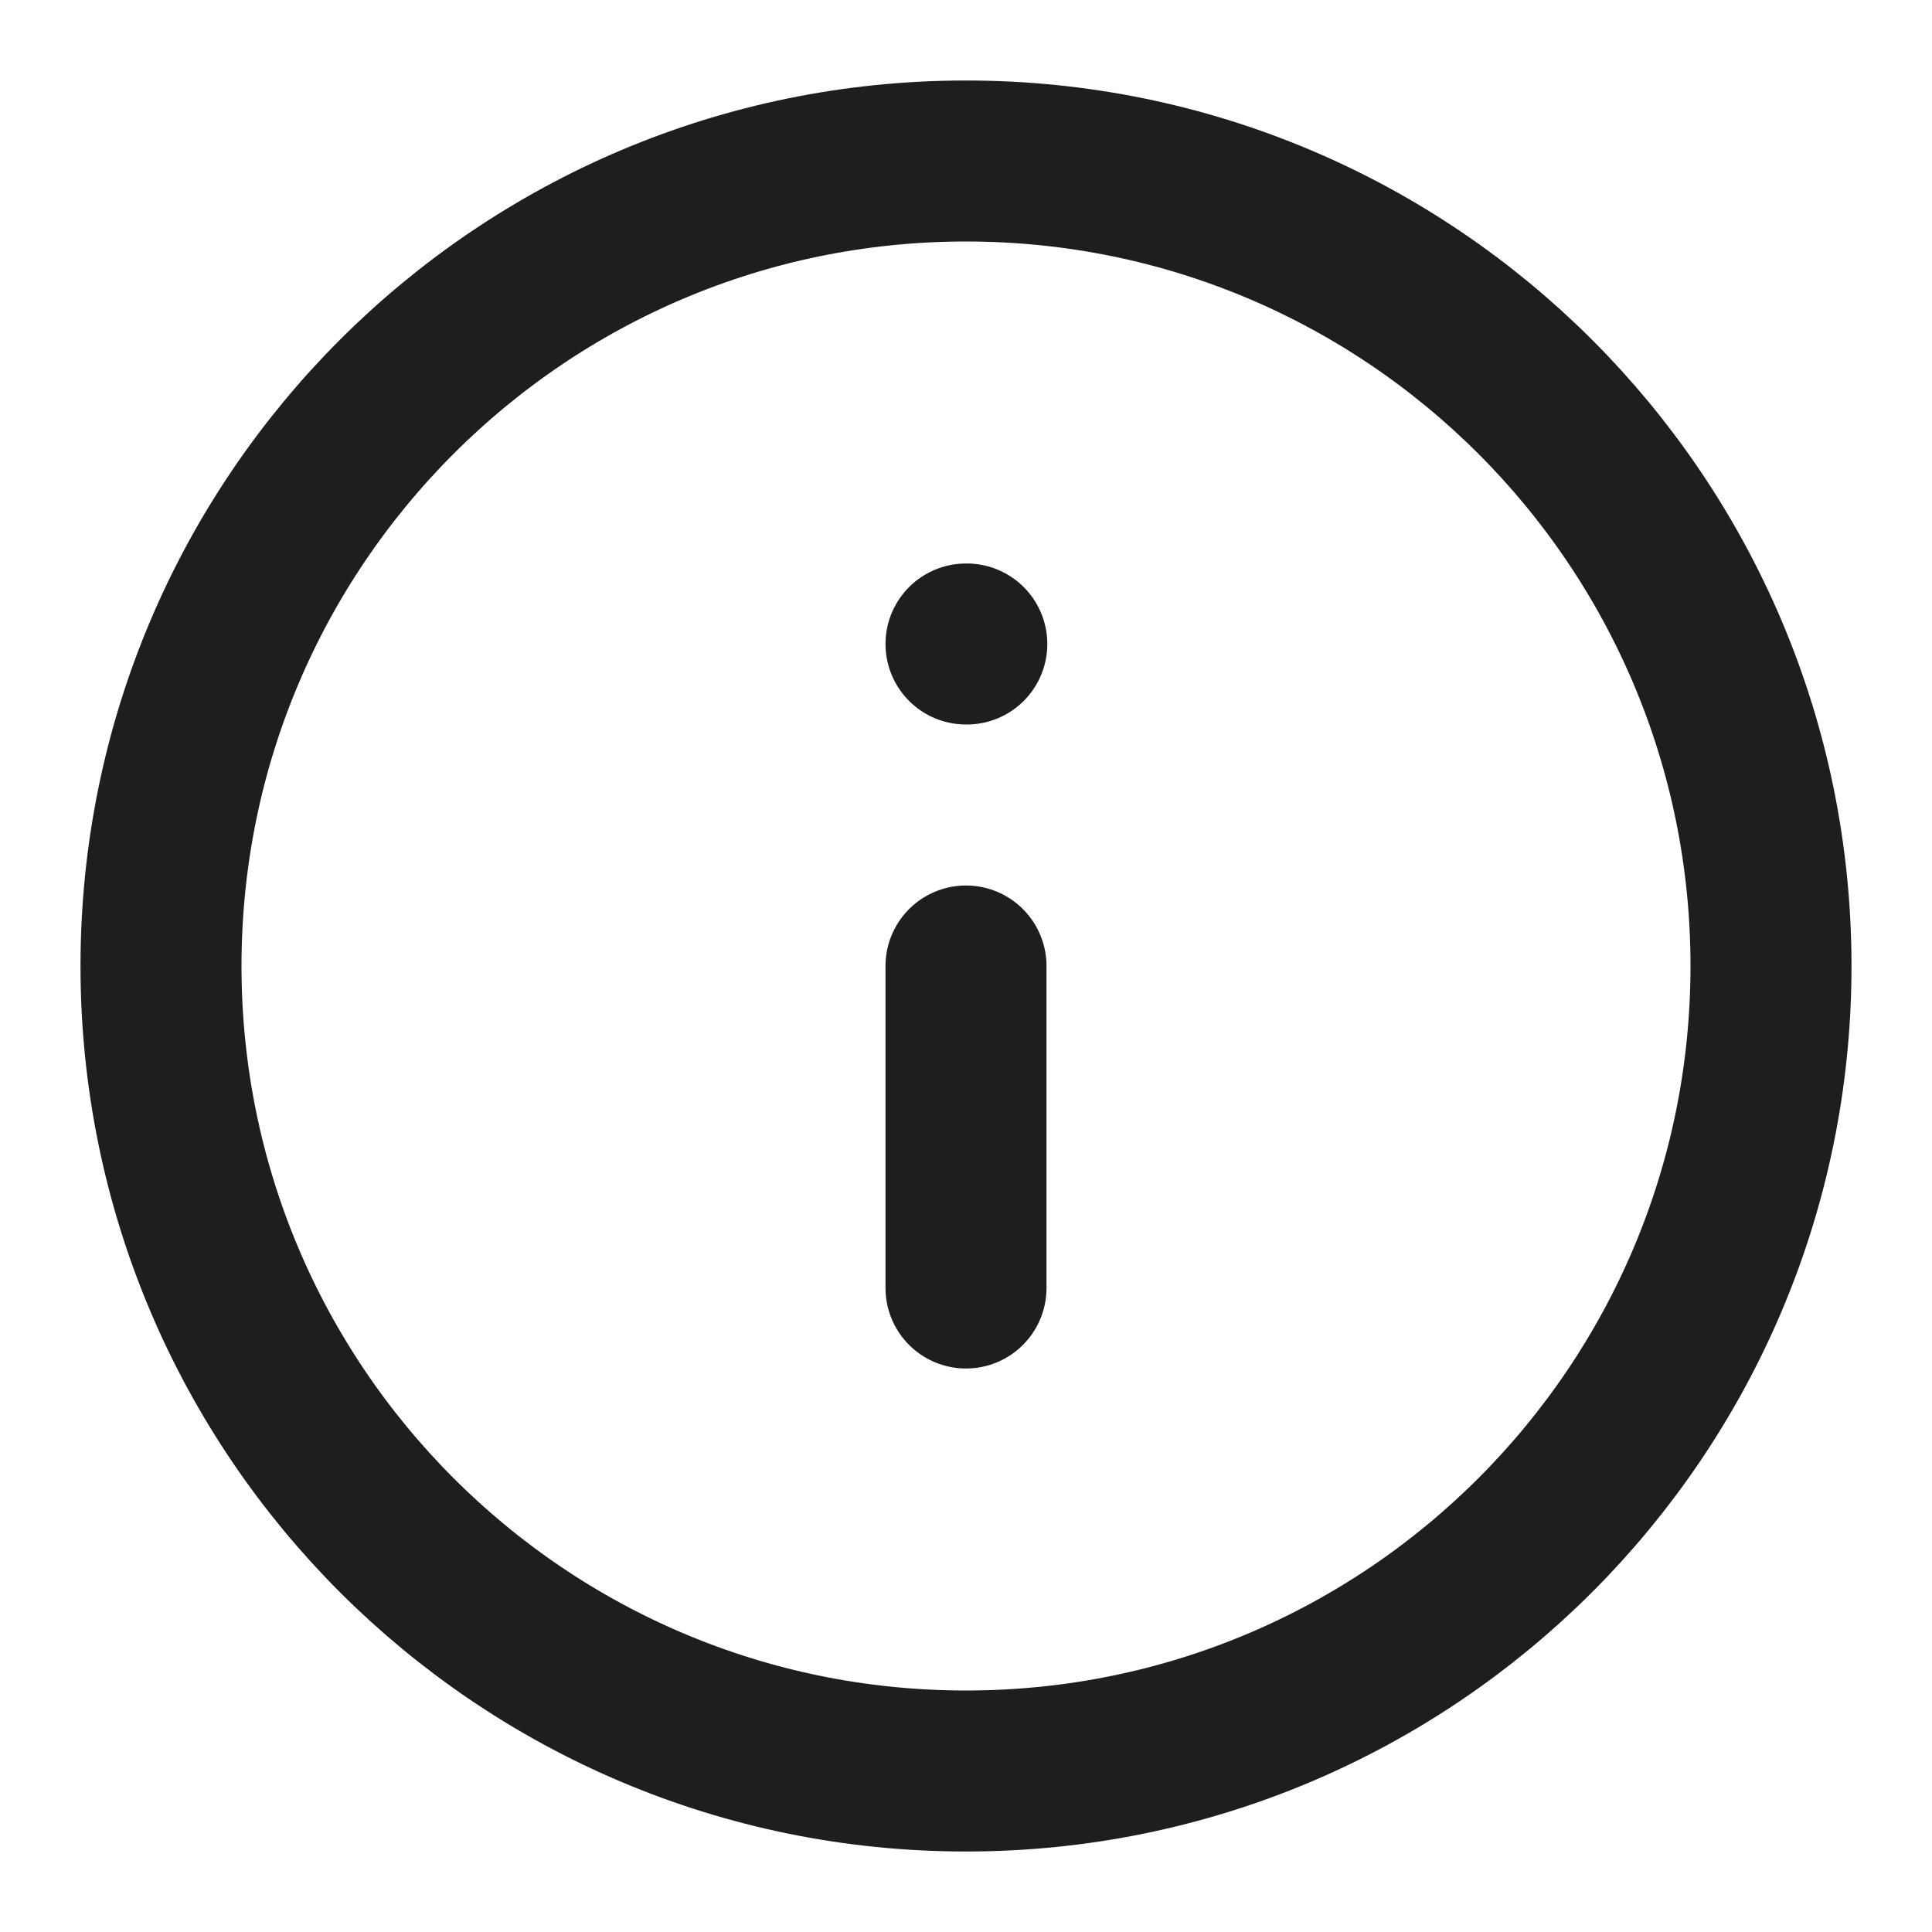
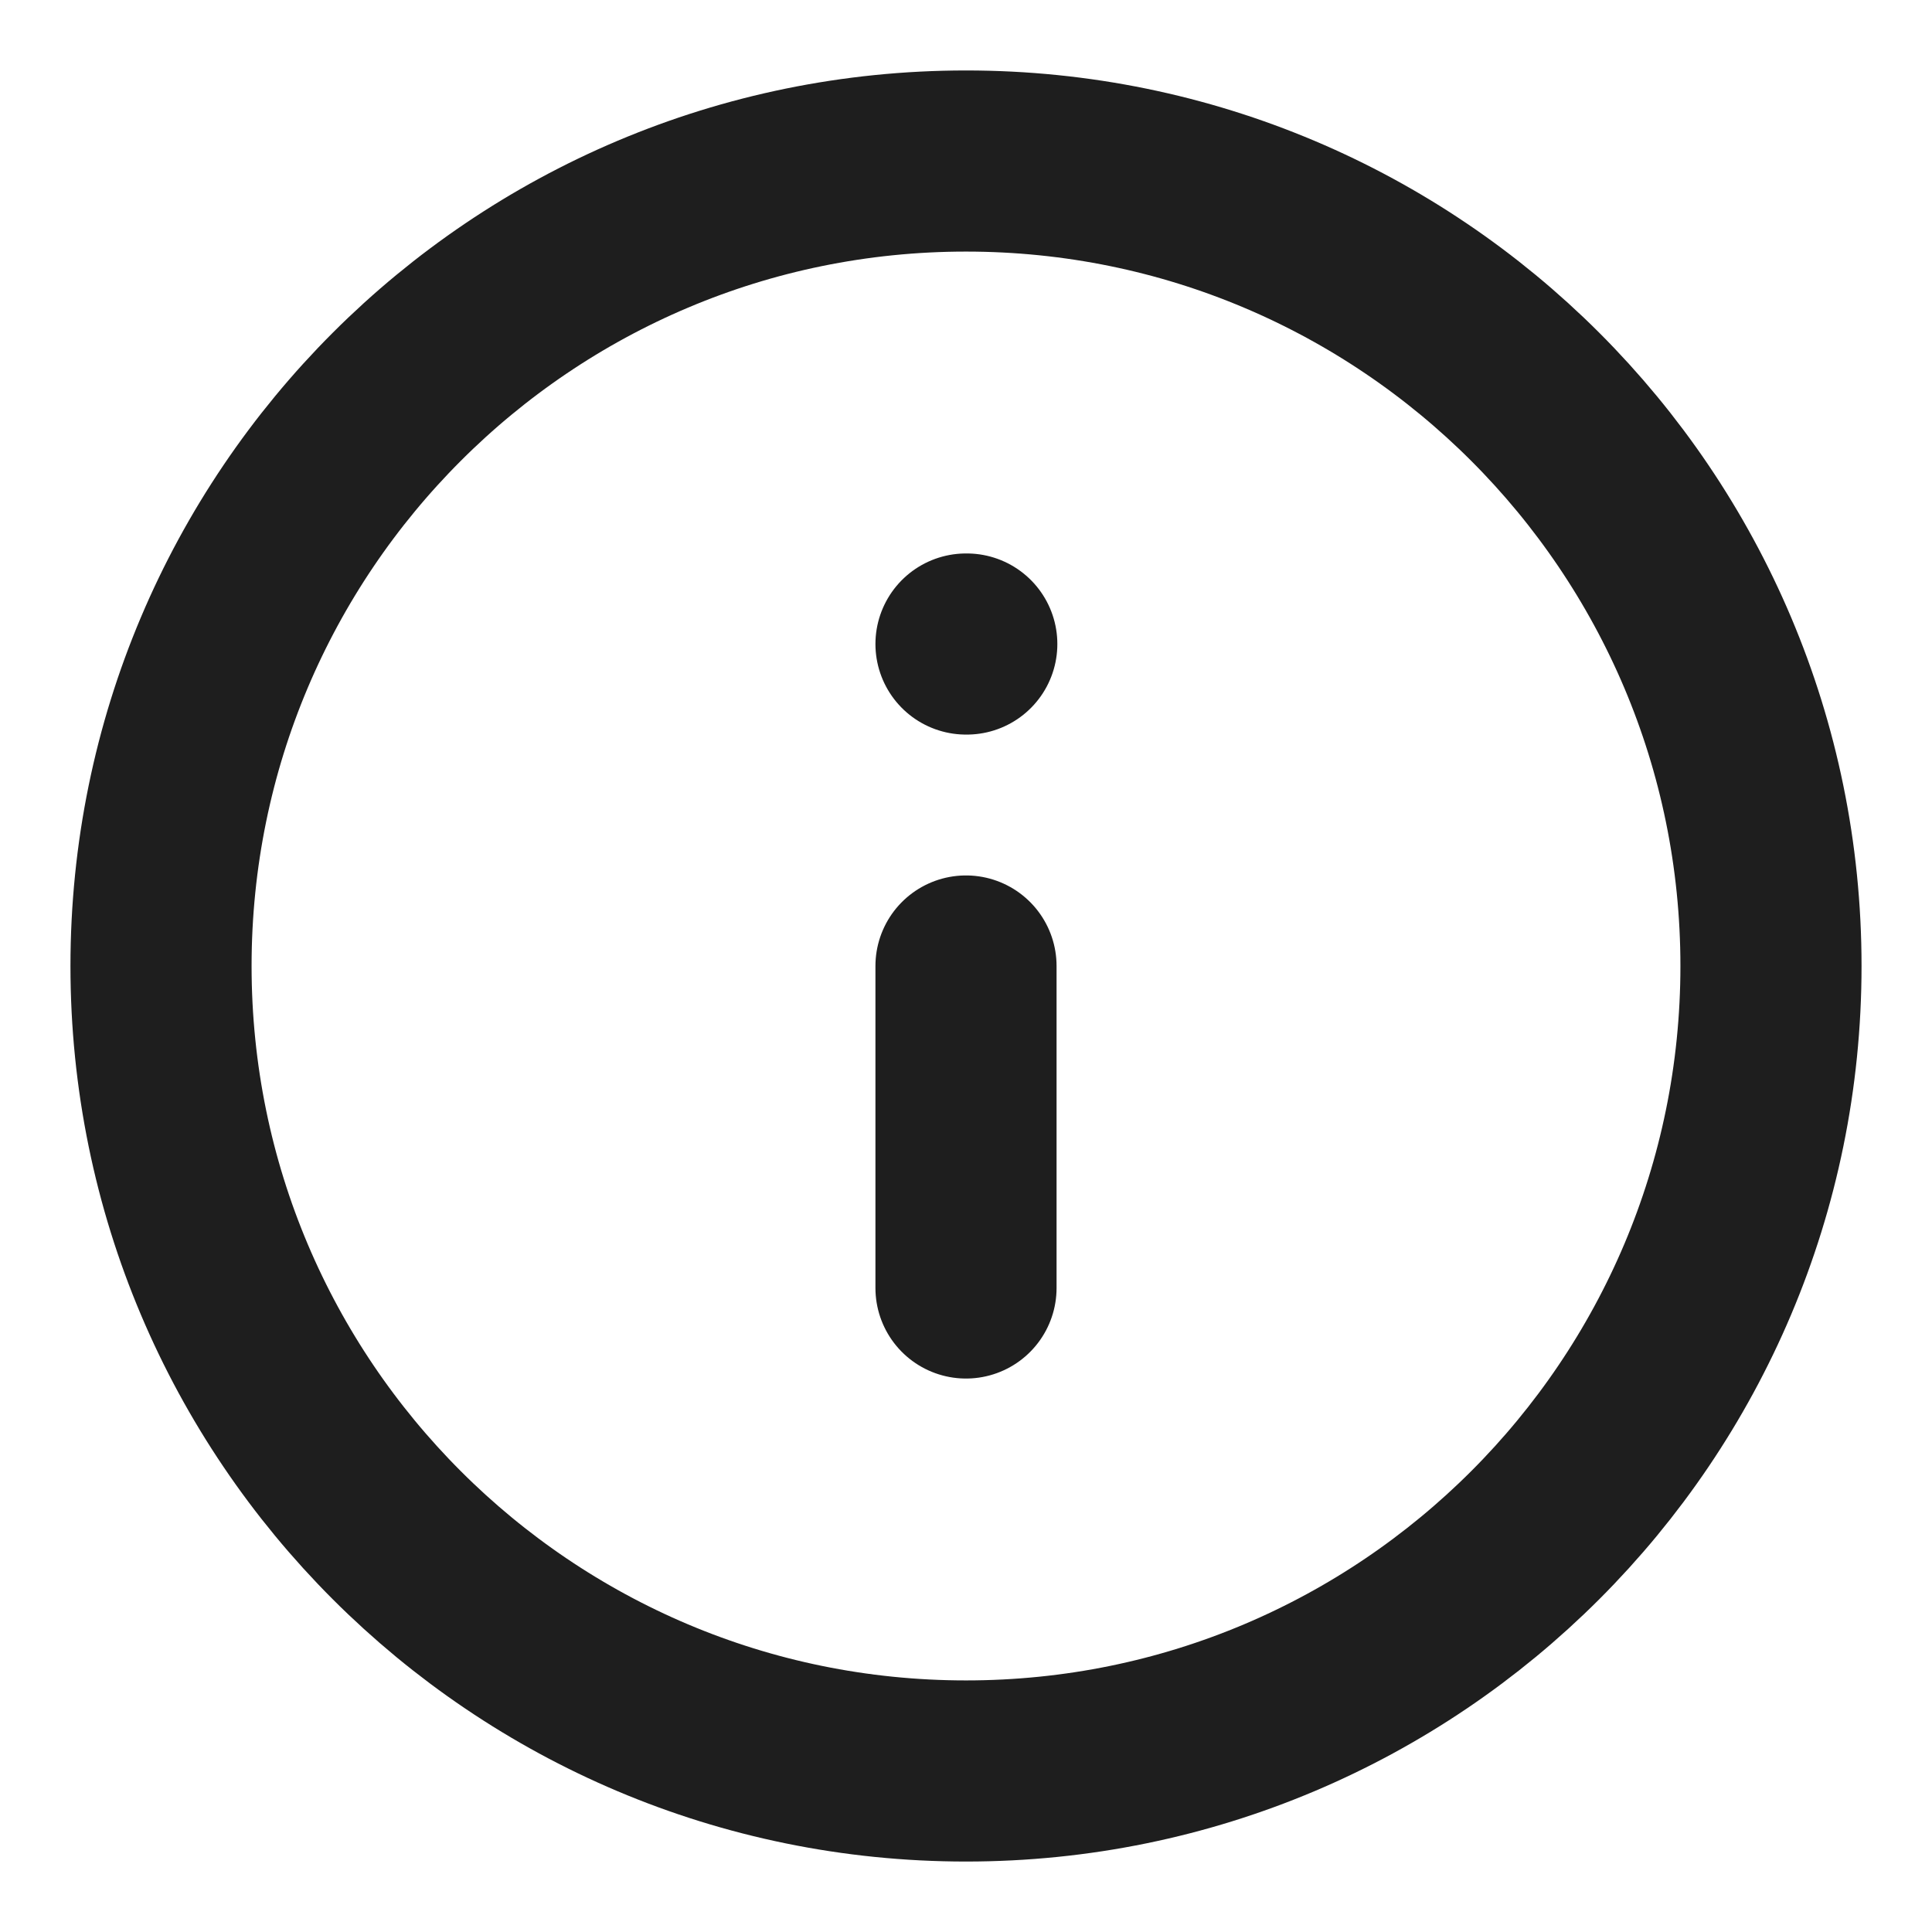
- <svg xmlns="http://www.w3.org/2000/svg" width="48" height="48" viewBox="0 0 48 48" fill="none">
-   <path d="M24 32V24M24 16H24.02M44 24C44 35.046 35.046 44 24 44C12.954 44 4 35.046 4 24C4 12.954 12.954 4 24 4C35.046 4 44 12.954 44 24Z" stroke="#1E1E1E" stroke-width="4" stroke-linecap="round" stroke-linejoin="round" />
+ <svg xmlns="http://www.w3.org/2000/svg" width="32" height="32" viewBox="0 0 32 32" fill="none">
+   <path d="M16 21.333V16M16 10.667H16.013M29.333 16C29.333 23.364 23.364 29.333 16 29.333C8.636 29.333 2.667 23.364 2.667 16C2.667 8.636 8.636 2.667 16 2.667C23.364 2.667 29.333 8.636 29.333 16Z" stroke="#1E1E1E" stroke-width="3" stroke-linecap="round" stroke-linejoin="round" />
</svg>
